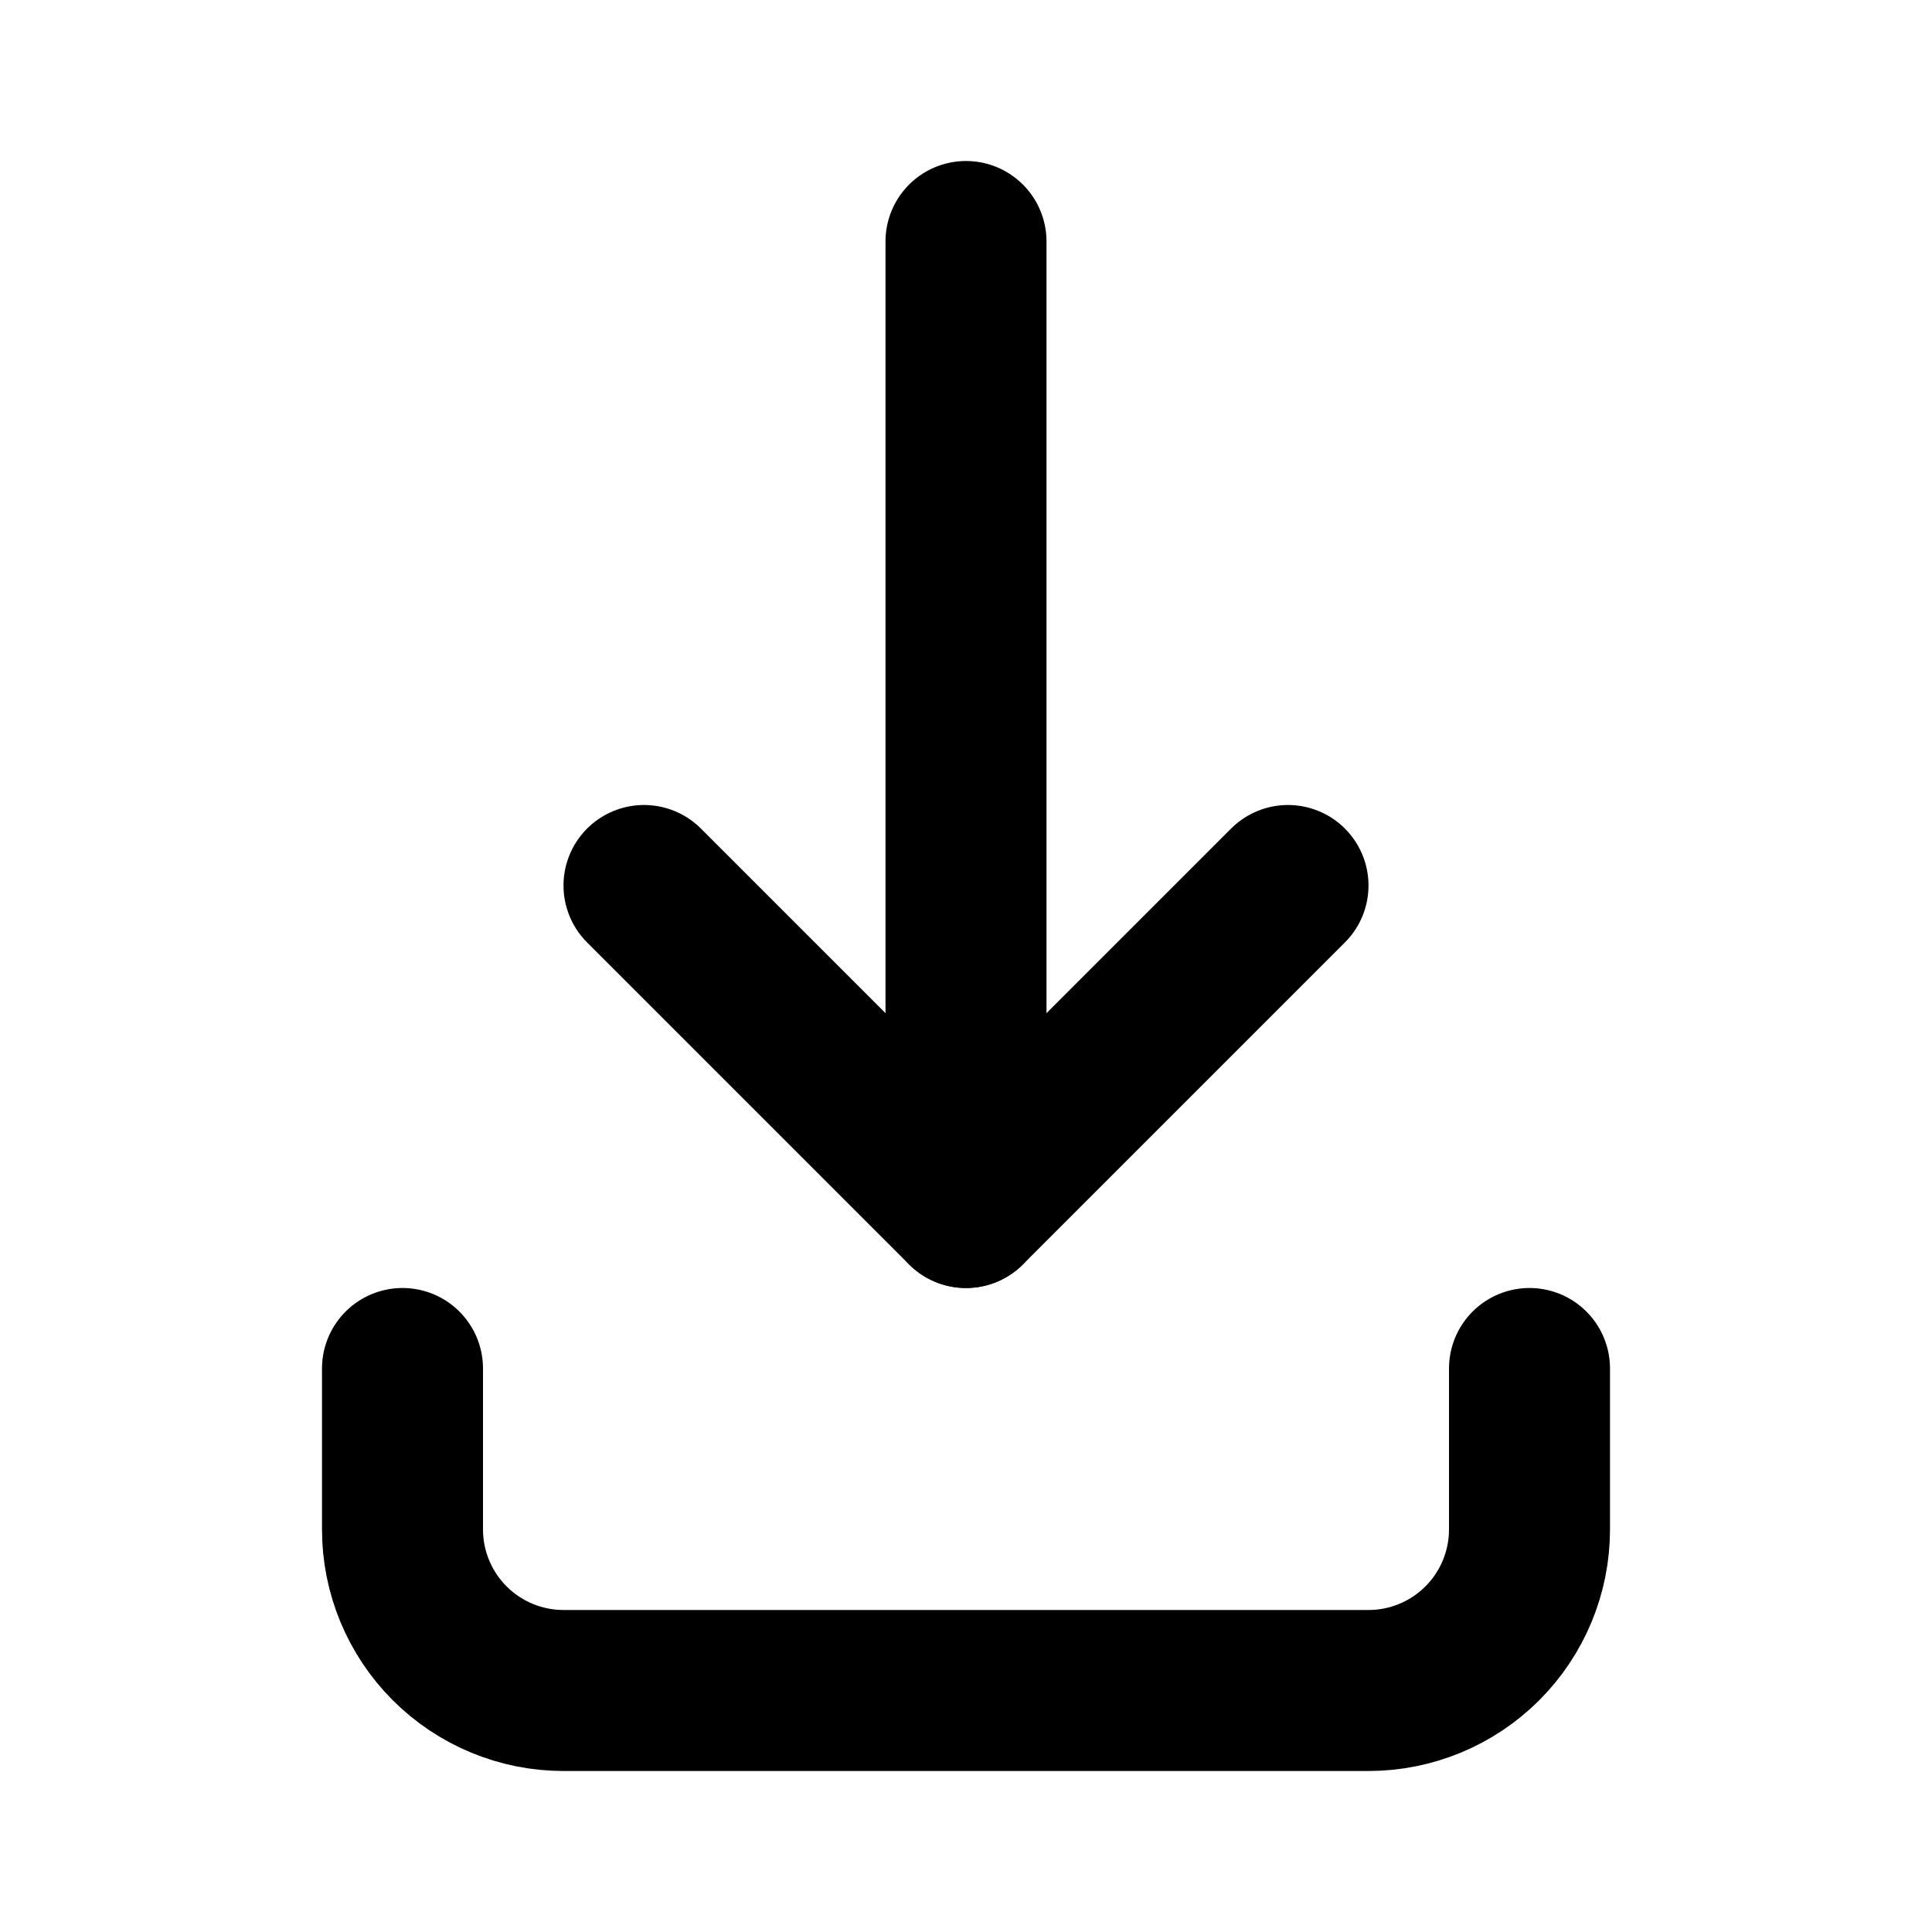
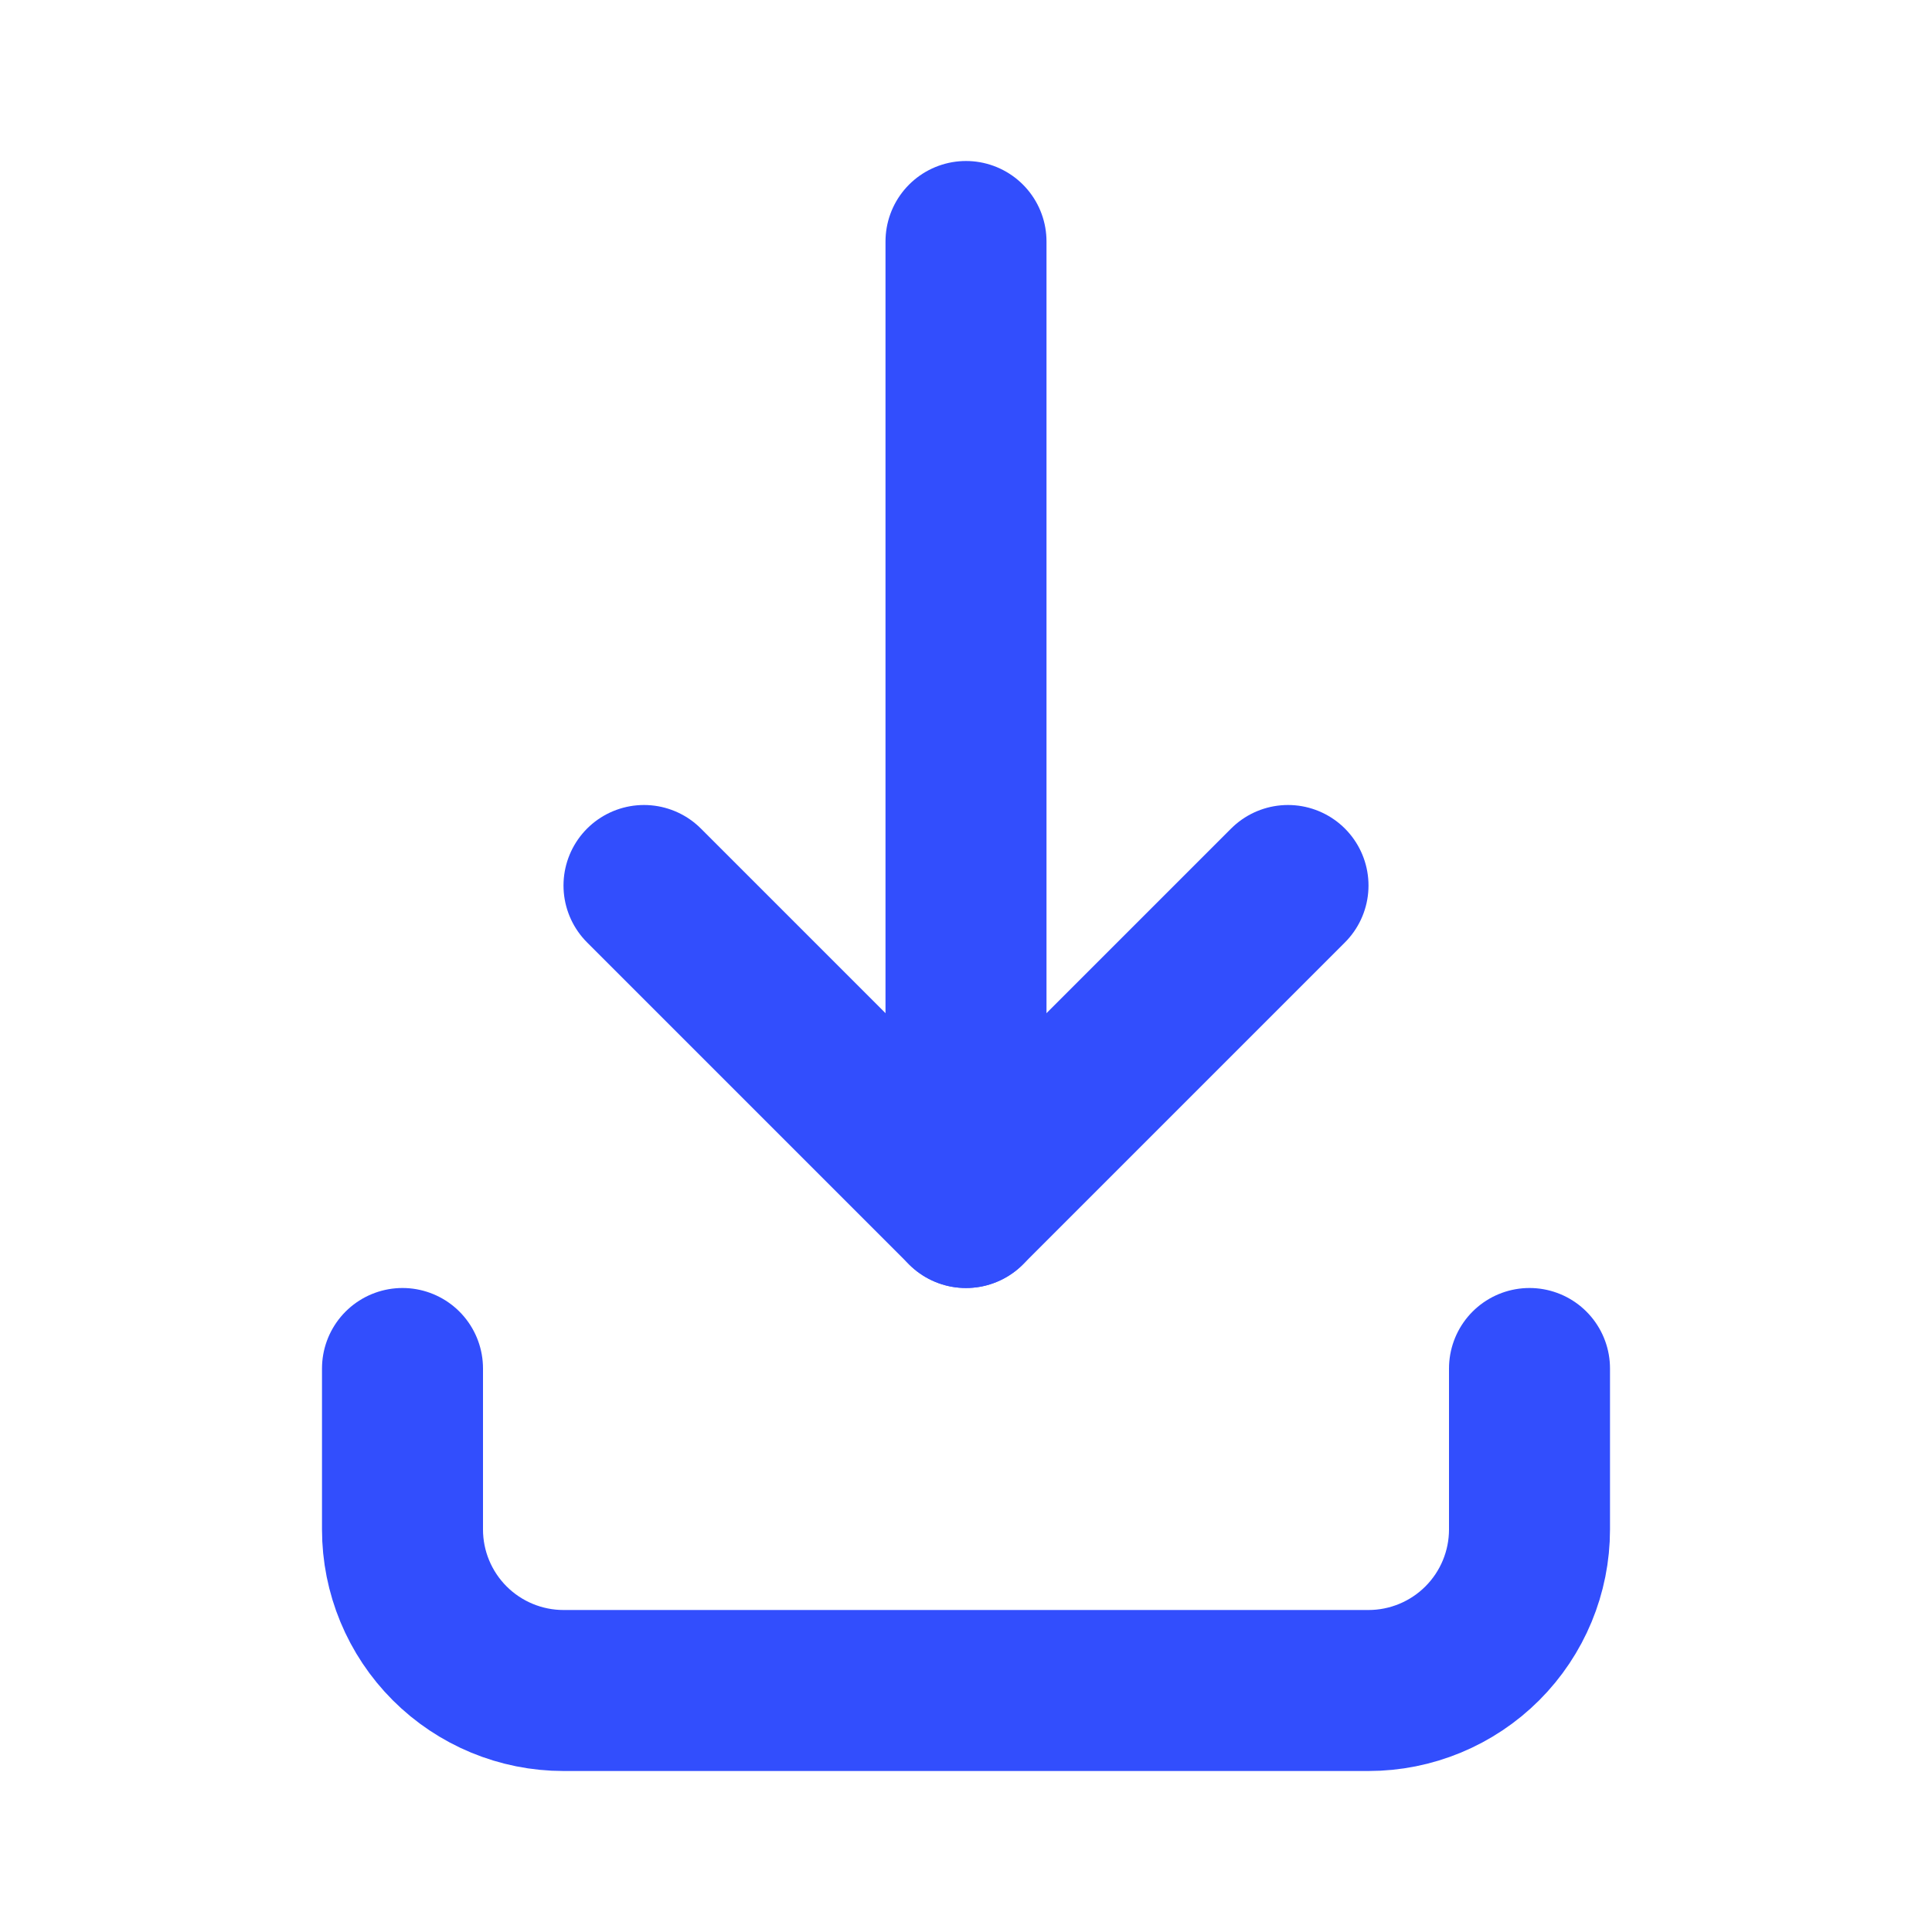
<svg xmlns="http://www.w3.org/2000/svg" width="24" height="24" viewBox="0 0 24 24" fill="none">
-   <path d="M5 17V19C5 19.53 5.211 20.039 5.586 20.414C5.961 20.789 6.47 21 7 21H17C17.53 21 18.039 20.789 18.414 20.414C18.789 20.039 19 19.53 19 19V17" stroke="currentColor" stroke-width="2" stroke-linecap="round" stroke-linejoin="round" />
-   <path d="M12 3V15" stroke="currentColor" stroke-width="2" stroke-linecap="round" stroke-linejoin="round" />
-   <path d="M8 11L12 15L16 11" stroke="currentColor" stroke-width="2" stroke-linecap="round" stroke-linejoin="round" />
+   <path d="M5 17V19C5 19.53 5.211 20.039 5.586 20.414C5.961 20.789 6.47 21 7 21H17C17.53 21 18.039 20.789 18.414 20.414C18.789 20.039 19 19.53 19 19V17" stroke="#324EFD" stroke-width="2" stroke-linecap="round" stroke-linejoin="round" />
+   <path d="M12 3V15" stroke="#324EFD" stroke-width="2" stroke-linecap="round" stroke-linejoin="round" />
+   <path d="M8 11L12 15L16 11" stroke="#324EFD" stroke-width="2" stroke-linecap="round" stroke-linejoin="round" />
</svg>
